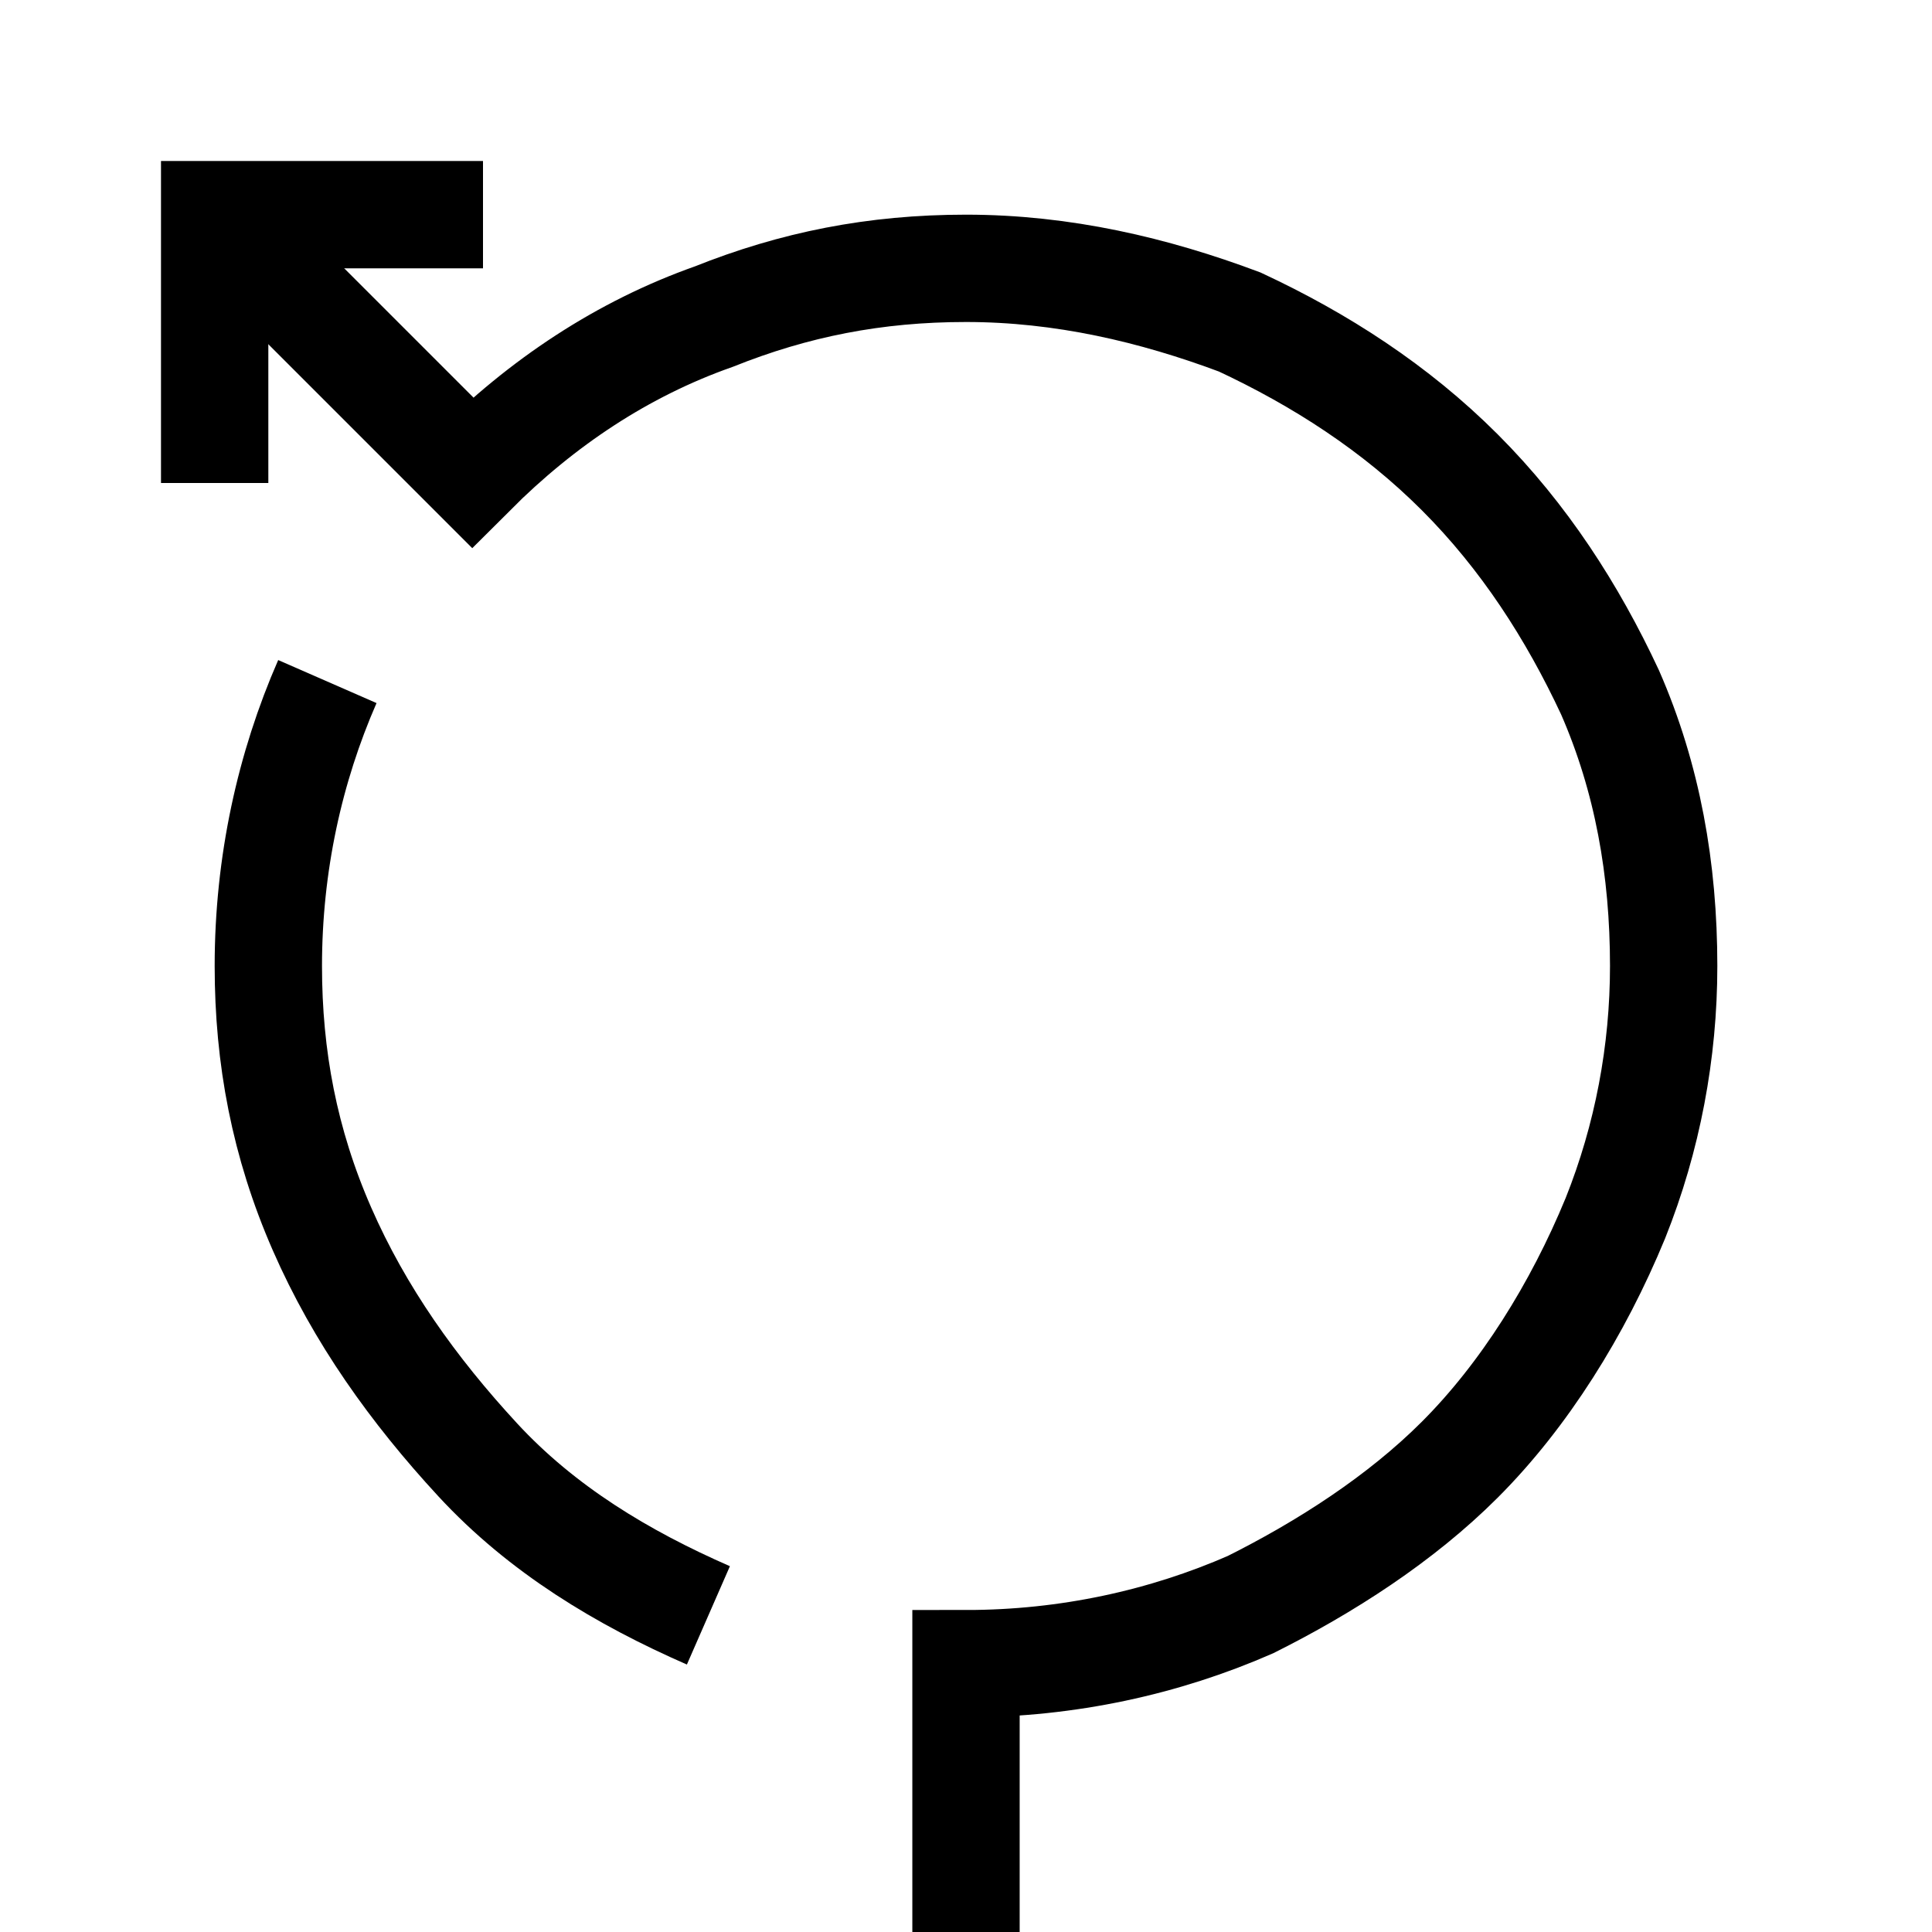
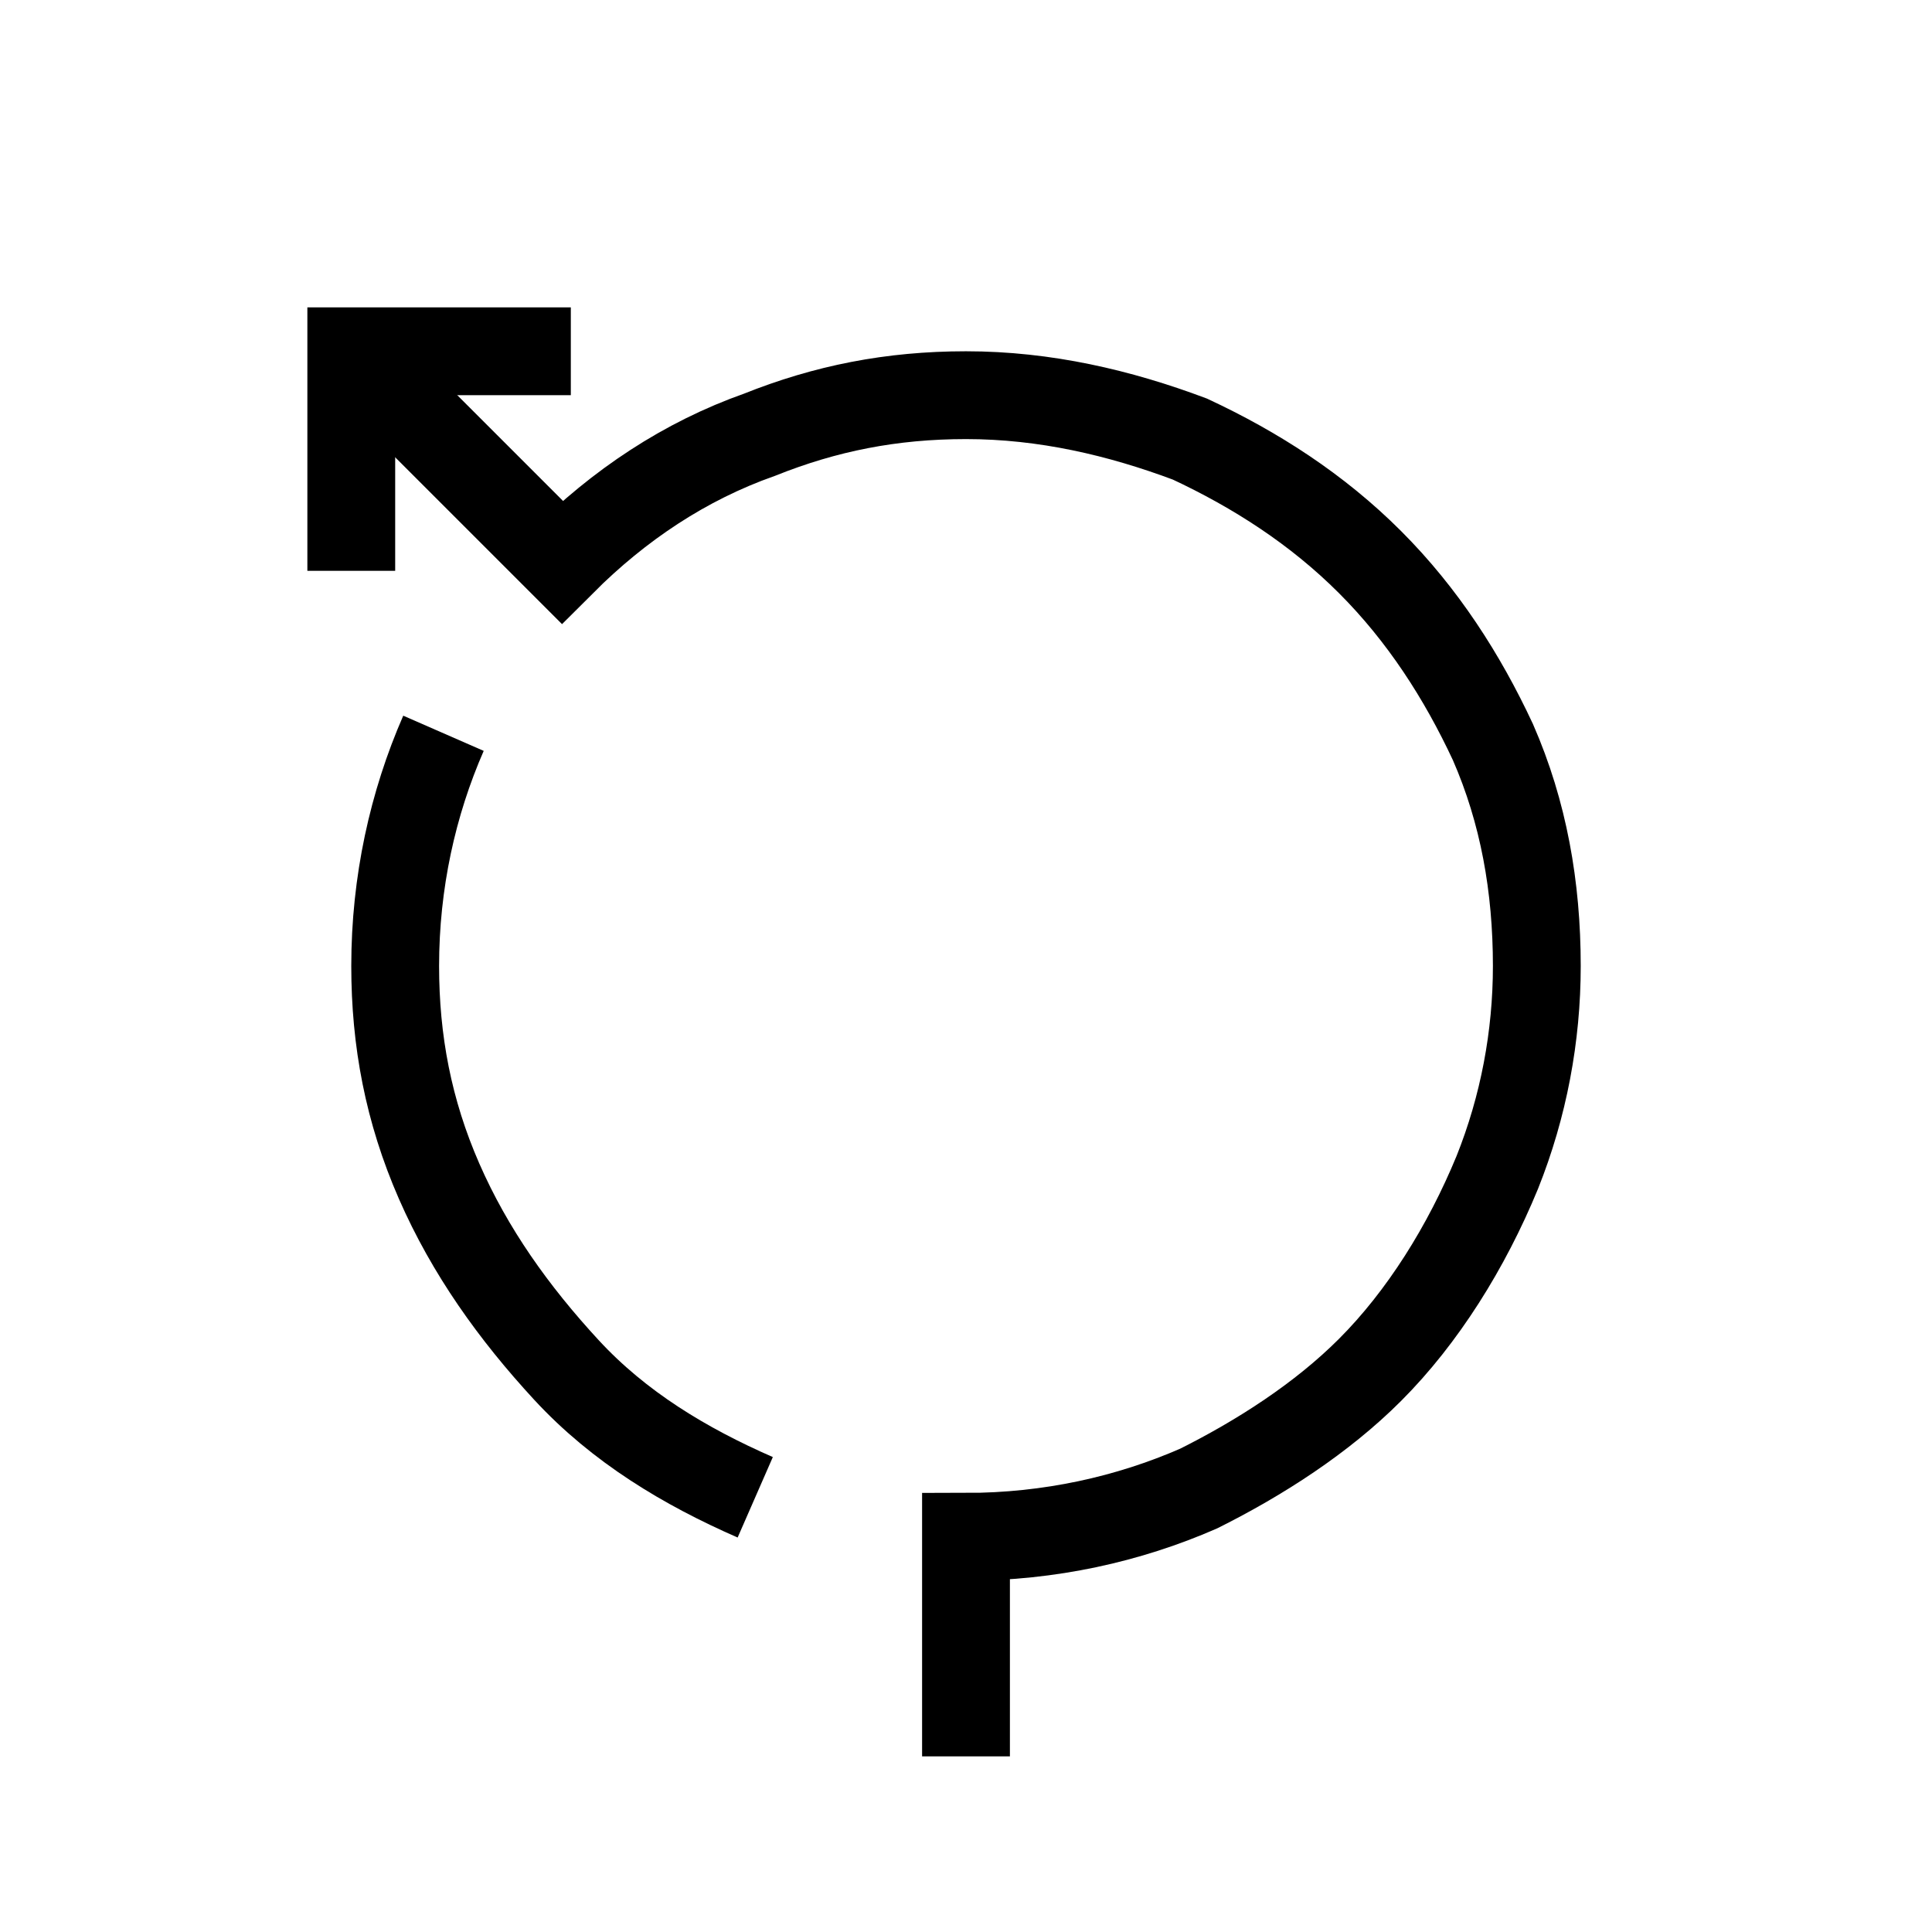
- <svg xmlns="http://www.w3.org/2000/svg" version="1.1" id="Layer_1" x="0px" y="0px" viewBox="7 7 36 36" style="enable-background:new 0 0 50 50;" xml:space="preserve">
+ <svg xmlns="http://www.w3.org/2000/svg" version="1.1" id="Layer_1" x="0px" y="0px" viewBox="3 3 44 44" style="enable-background:new 0 0 50 50;" xml:space="preserve">
  <style type="text/css">
	.st0{fill:none;stroke:#000000;stroke-width:2;stroke-miterlimit:10;}
</style>
  <polyline class="st0" points="16,11 11,11 11,16 " />
  <path class="st0" d="M20.2,37.1c-1.6-0.7-3.1-1.6-4.3-2.9s-2.2-2.7-2.9-4.3C12.3,28.3,12,26.7,12,25c0-1.9,0.4-3.7,1.1-5.3" />
  <path class="st0" d="M11.5,11.5L14,14l1.8,1.8c1.3-1.3,2.8-2.3,4.5-2.9c1.5-0.6,3-0.9,4.7-0.9c1.8,0,3.5,0.4,5.1,1  c1.5,0.7,2.9,1.6,4.1,2.8s2.1,2.6,2.8,4.1c0.7,1.6,1,3.3,1,5.1c0,1.6-0.3,3.2-0.9,4.7c-0.7,1.7-1.7,3.3-2.9,4.5  c-1.1,1.1-2.5,2-3.9,2.7C28.7,37.6,26.9,38,25,38v5" />
</svg>
